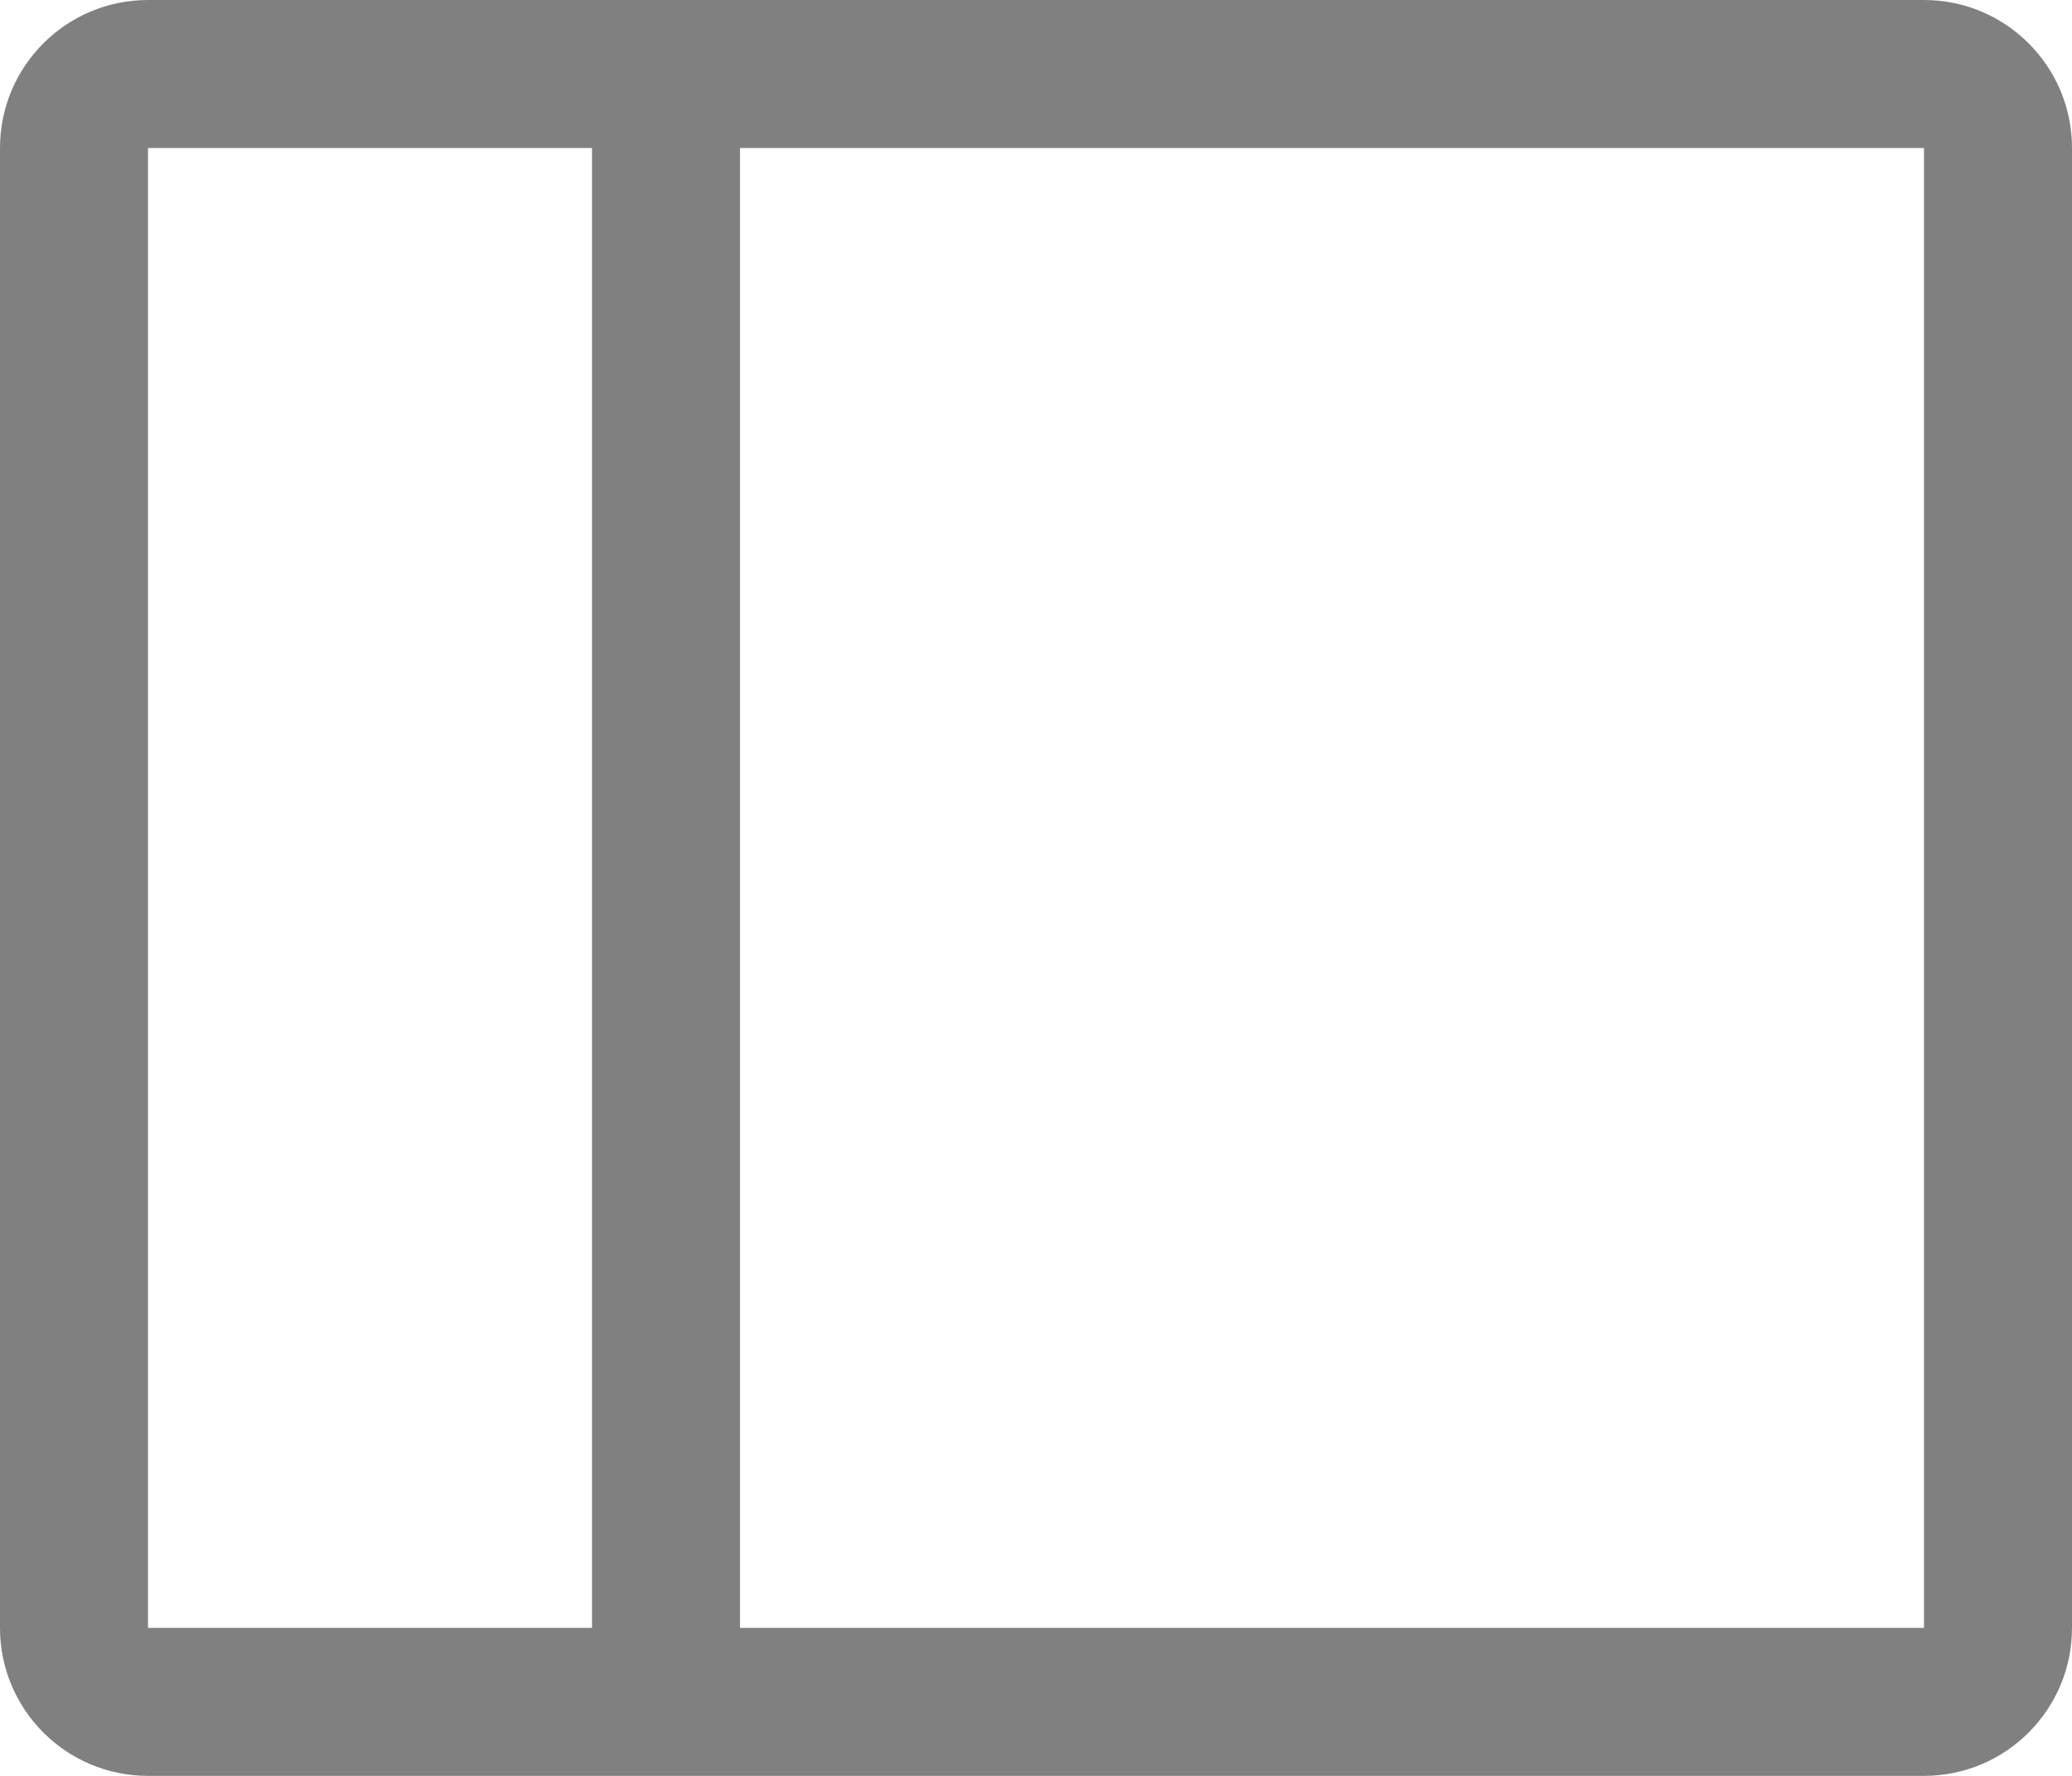
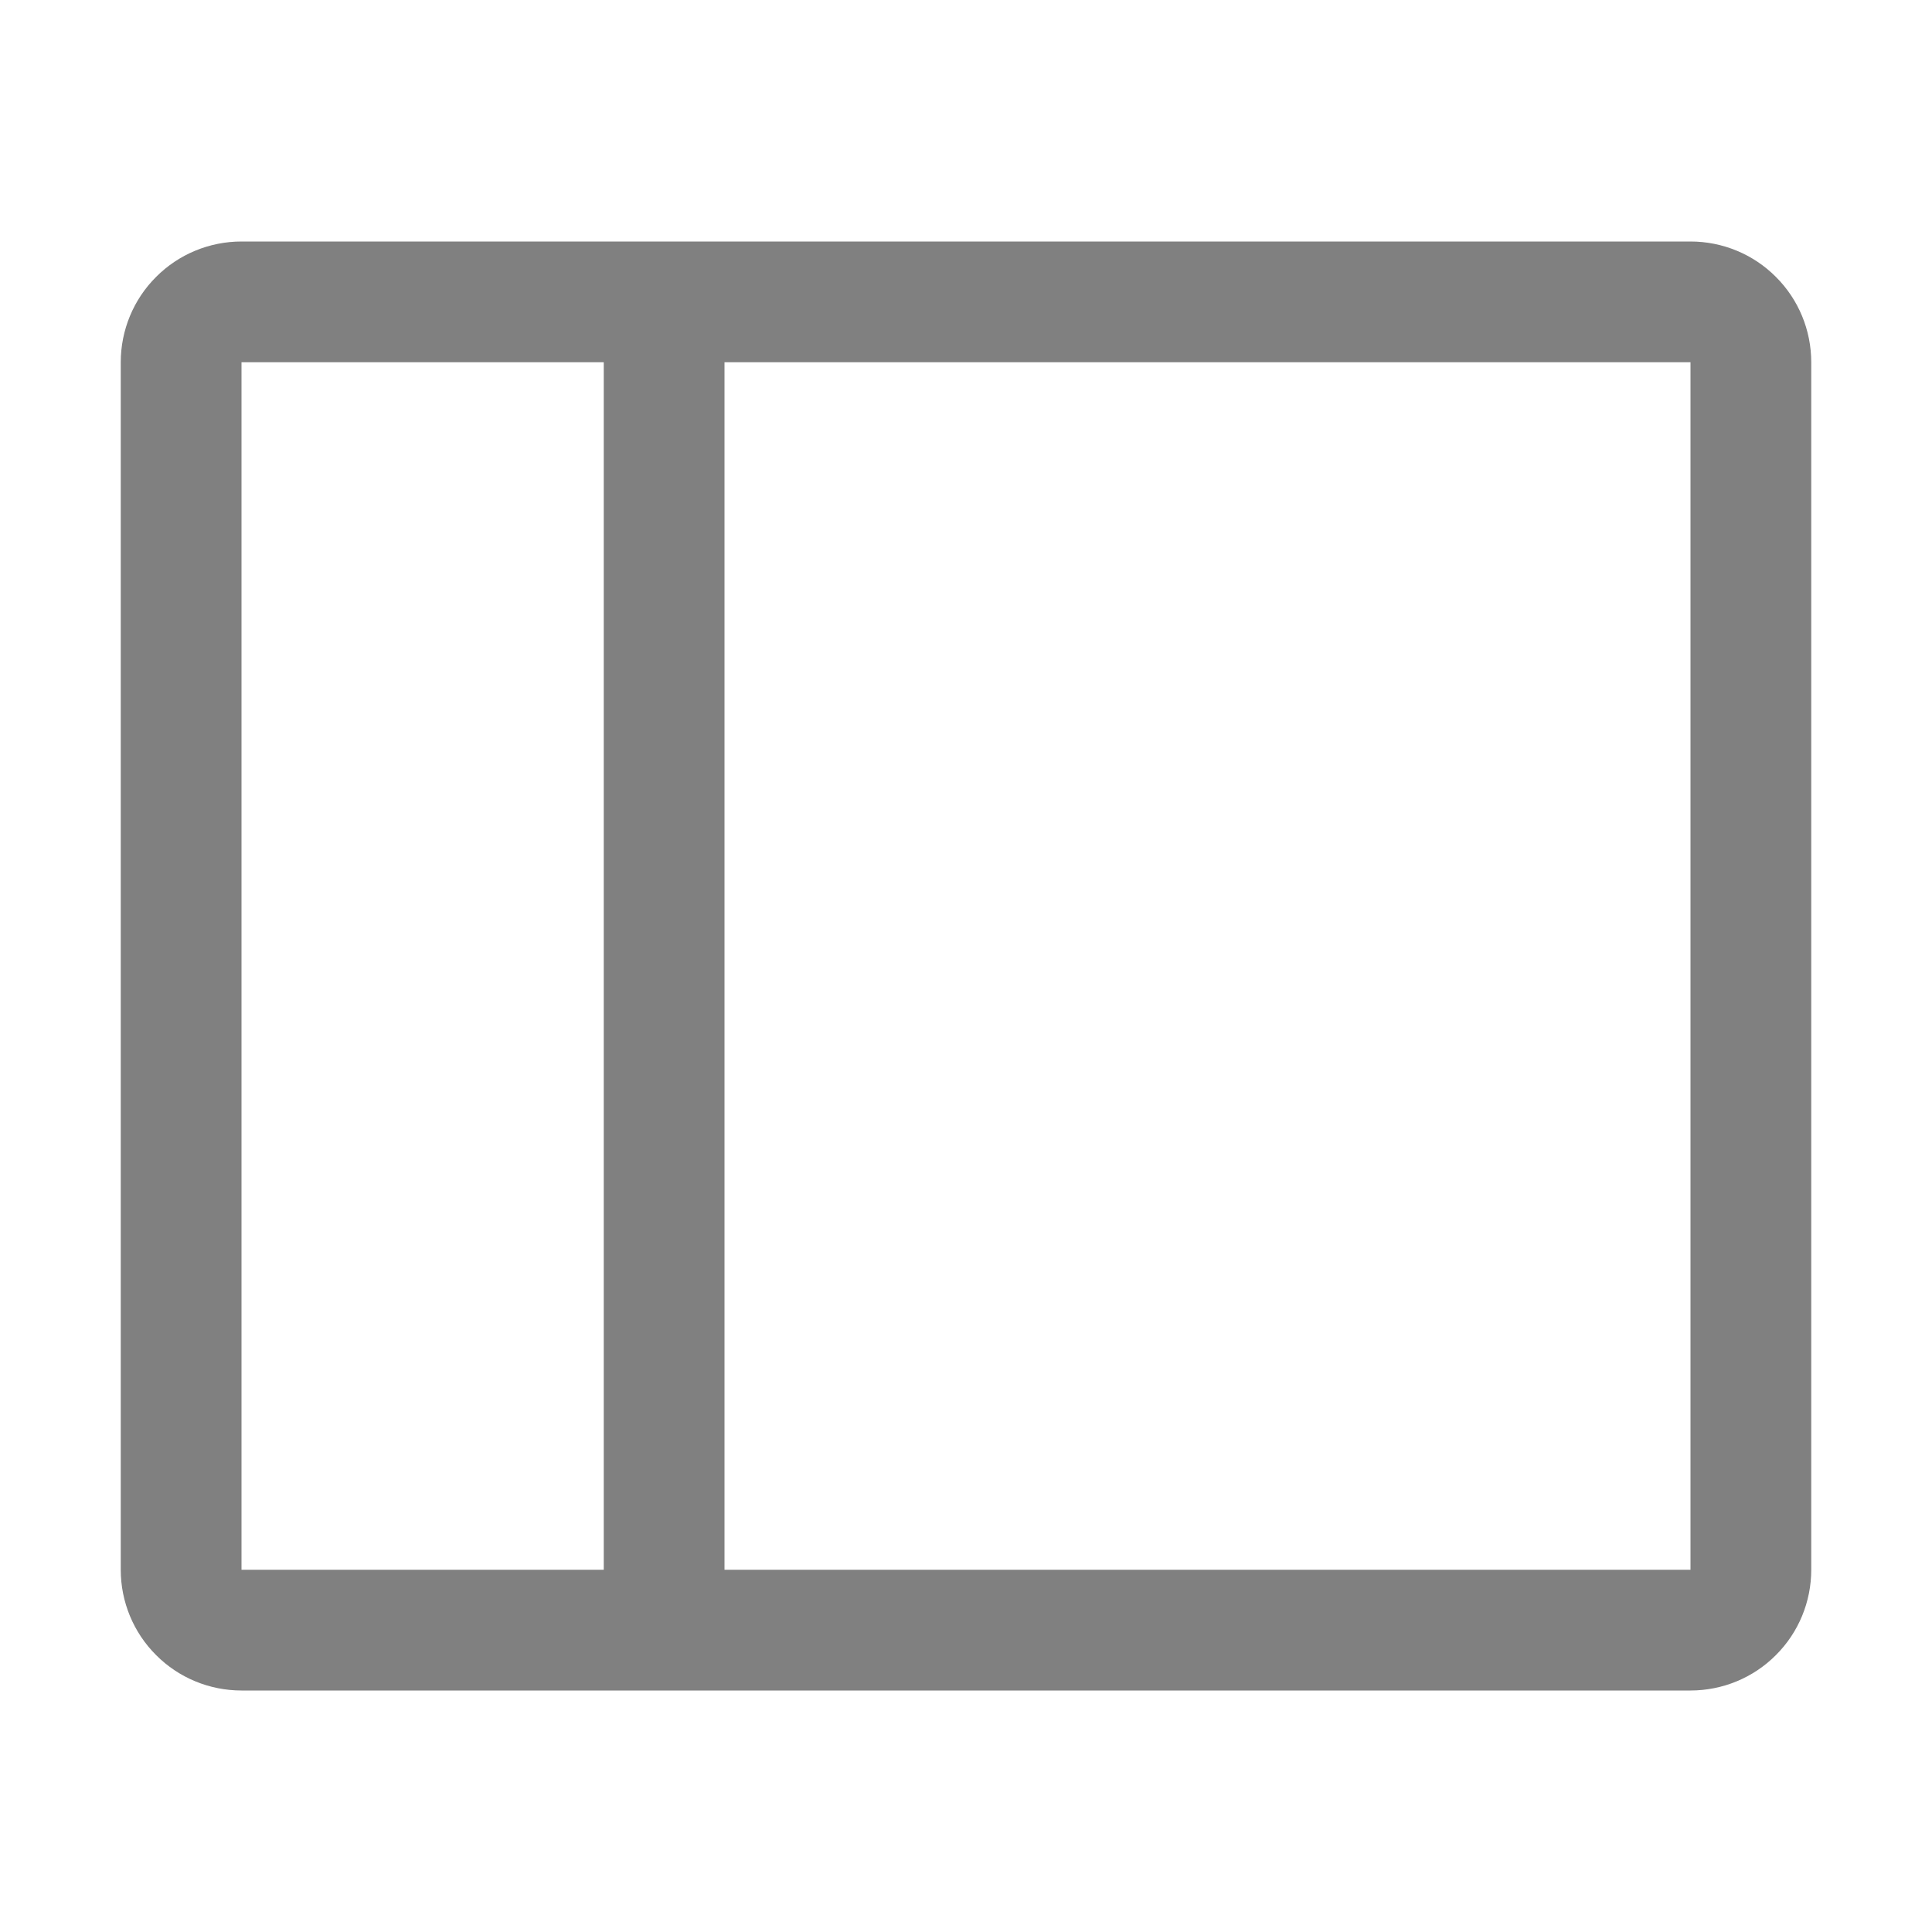
- <svg xmlns="http://www.w3.org/2000/svg" width="14" height="12" fill="none" viewBox="0 0 14 12">
-   <path fill="#808080" d="M13 0H1a1 1 0 0 0-1 1v10a1 1 0 0 0 1 1h12a1 1 0 0 0 1-1V1a1 1 0 0 0-1-1ZM1 1h3v10H1V1Zm12 10H5V1h8v10Z" />
+ <svg xmlns="http://www.w3.org/2000/svg" width="16" height="16" viewBox="0 0 16 16" fill="none">
+   <path d="M14 2H2C1.735 2 1.48 2.105 1.293 2.293C1.105 2.48 1 2.735 1 3V13C1 13.265 1.105 13.52 1.293 13.707C1.48 13.895 1.735 14 2 14H14C14.265 14 14.52 13.895 14.707 13.707C14.895 13.52 15 13.265 15 13V3C15 2.735 14.895 2.48 14.707 2.293C14.52 2.105 14.265 2 14 2ZM2 3H5V13H2V3ZM14 13H6V3H14V13Z" fill="#808080" />
</svg>
